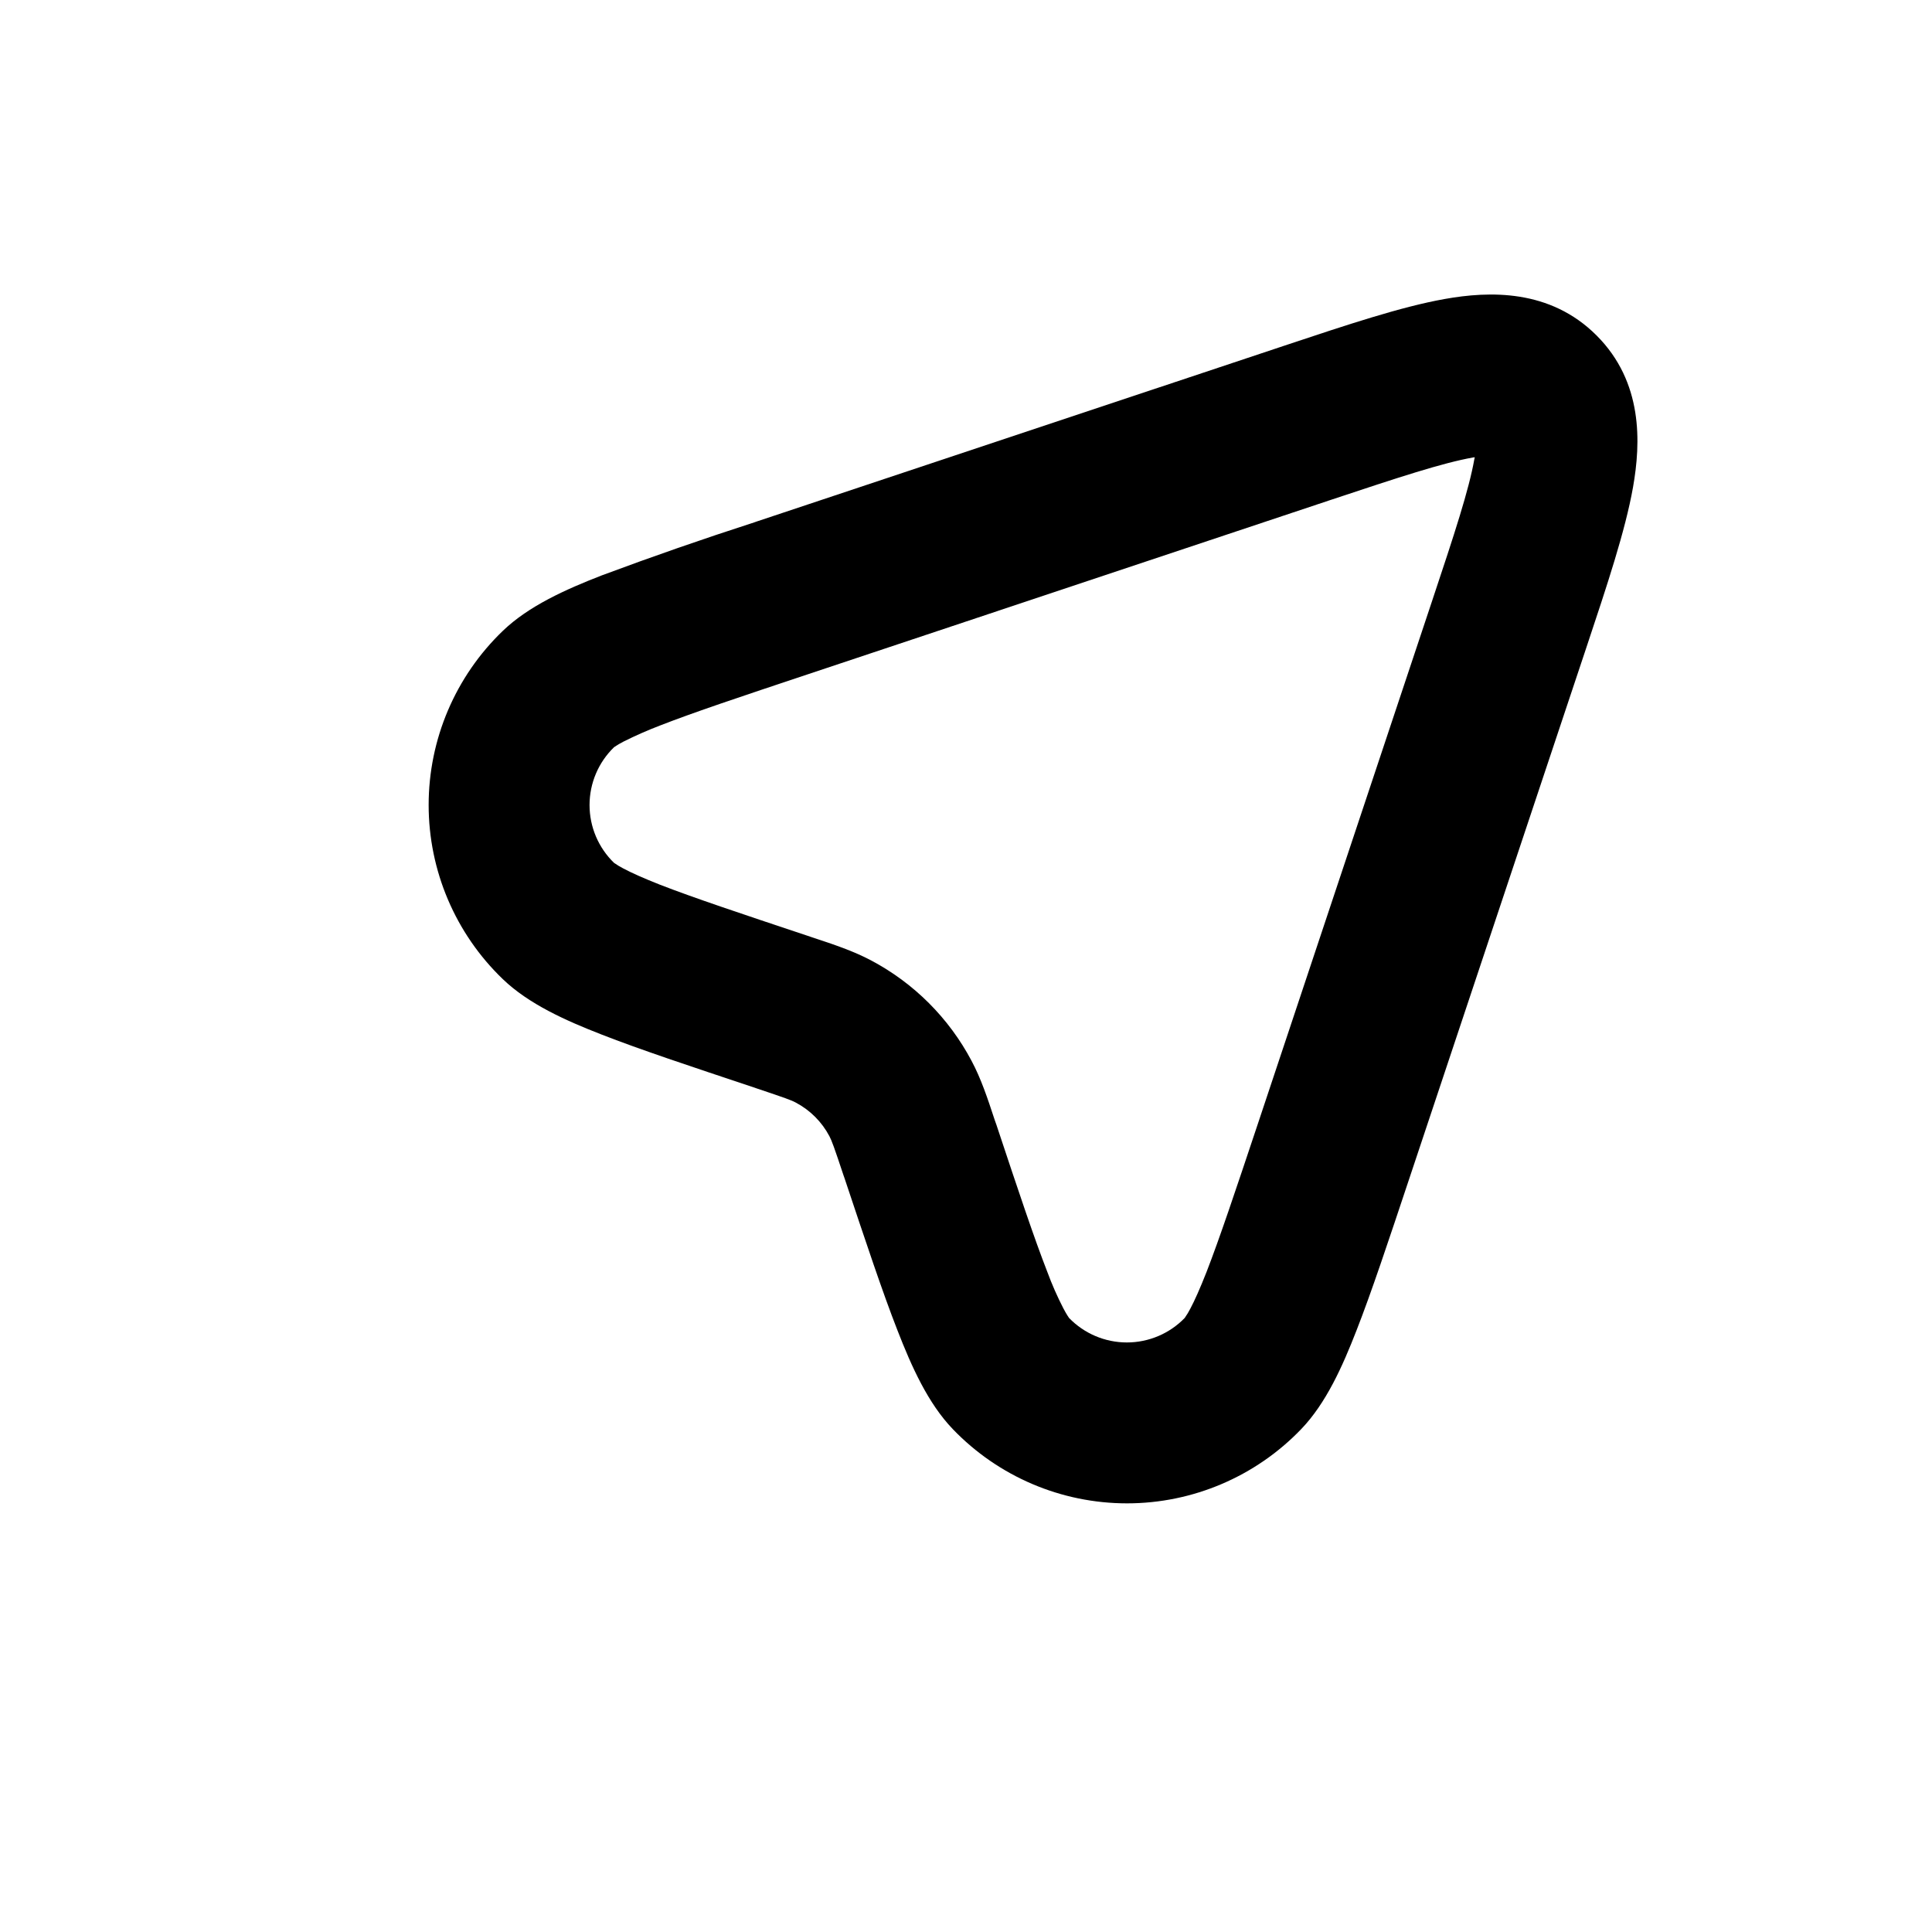
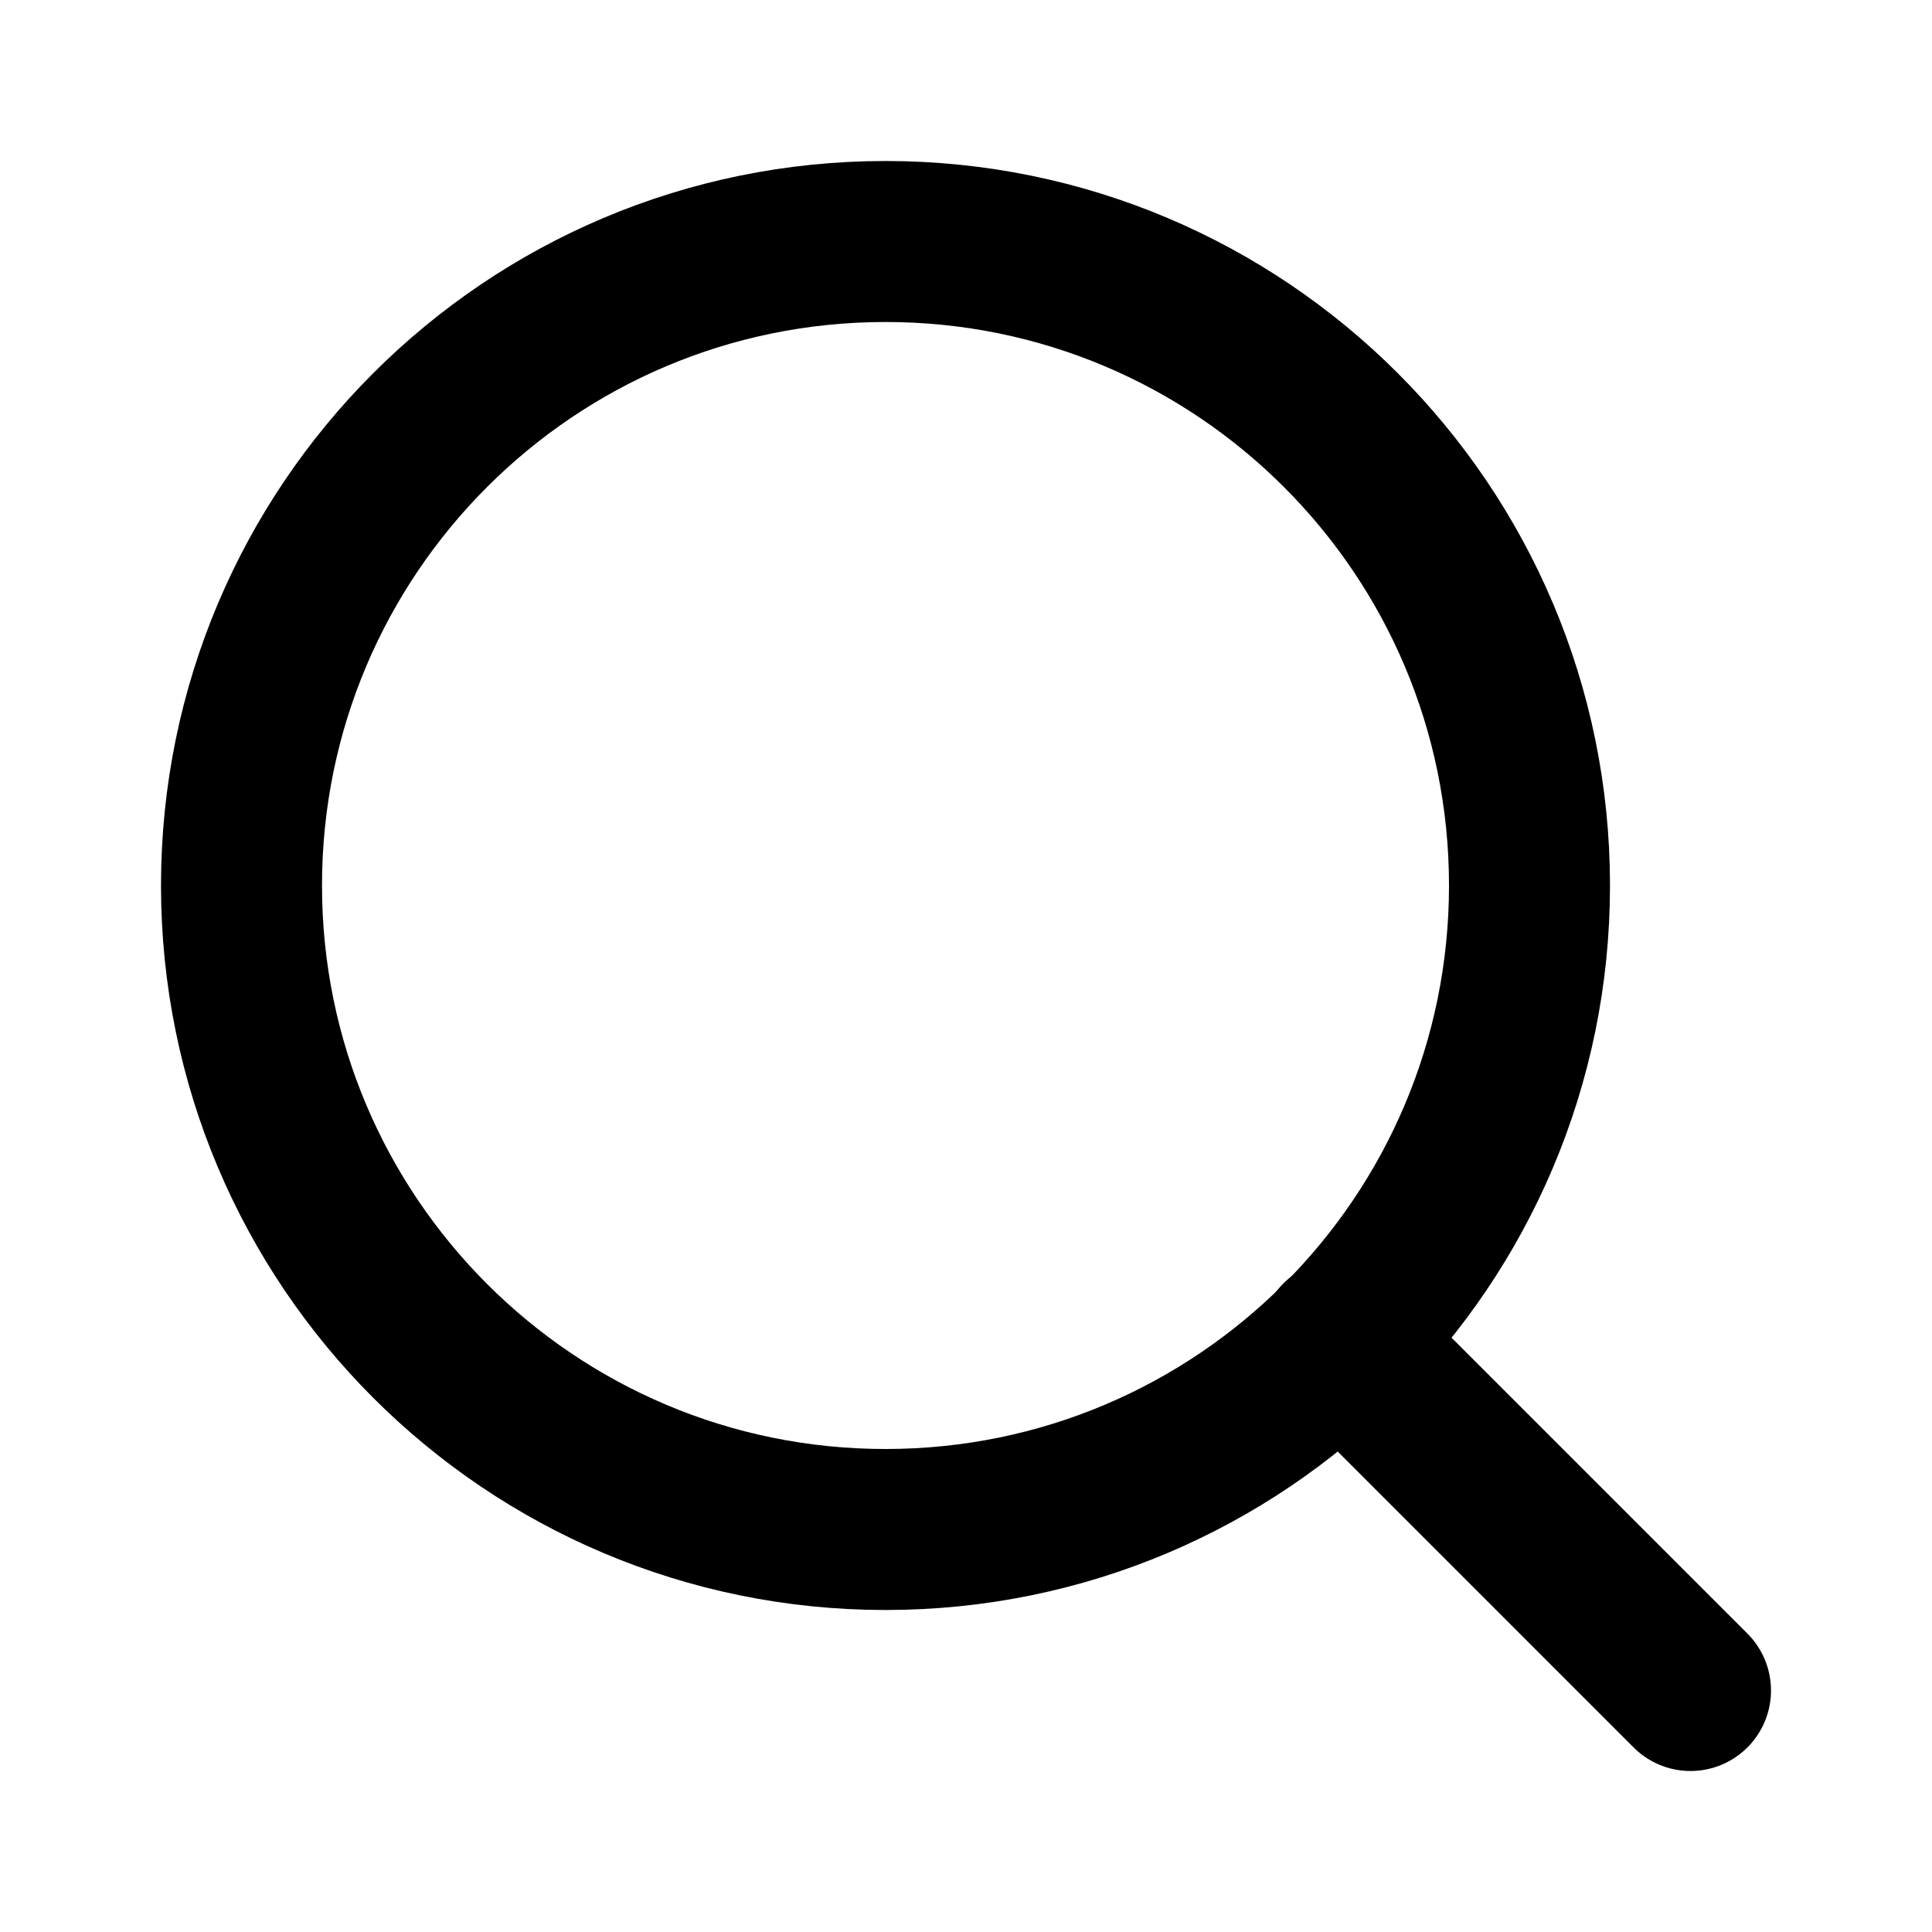
- <svg xmlns="http://www.w3.org/2000/svg" width="1em" height="1em" viewBox="0 0 24 24">
-   <path fill="currentColor" fill-rule="evenodd" d="M18.298 5.683c-.38.068-.916.244-1.776.53L10.03 8.378c-.828.276-1.412.471-1.832.635a5 5 0 0 0-.452.199c-.086.045-.116.07-.118.07a1 1 0 0 0 0 1.437a1 1 0 0 0 .118.071c.1.053.245.118.452.2c.42.163 1.004.358 1.832.634l.056.019c.273.09.513.17.734.287a3 3 0 0 1 1.25 1.25c.117.22.197.46.287.734l.02.056c.275.828.47 1.412.634 1.832a4 4 0 0 0 .199.452c.045.086.07.116.07.118a1 1 0 0 0 1.437 0a1 1 0 0 0 .071-.118c.053-.1.118-.245.2-.453c.163-.42.358-1.003.634-1.83l2.163-6.491c.287-.86.463-1.398.53-1.777l.005-.023zm.259-.023l-.01-.001zm-.216-.208l-.001-.009zm-.393-1.738c.55-.098 1.305-.127 1.885.453s.55 1.334.453 1.885c-.096.542-.323 1.221-.578 1.987l-.024.072l-2.164 6.49l-.01.03c-.264.792-.474 1.424-.659 1.896c-.173.445-.378.905-.688 1.227a3 3 0 0 1-4.326 0c-.31-.322-.515-.782-.688-1.227c-.185-.472-.395-1.104-.66-1.897l-.01-.028c-.12-.361-.147-.433-.176-.488a1 1 0 0 0-.417-.417c-.055-.03-.127-.056-.488-.177l-.028-.01c-.793-.264-1.425-.474-1.898-.659c-.444-.173-.904-.378-1.226-.688a3 3 0 0 1 0-4.326c.322-.31.782-.515 1.226-.688a45 45 0 0 1 1.898-.66l.028-.01l6.491-2.163l.072-.024c.766-.255 1.445-.482 1.987-.578" clip-rule="evenodd" />
+ <svg xmlns="http://www.w3.org/2000/svg" width="20" height="20" viewBox="0 0 24 24" fill="none" stroke="currentColor" stroke-width="2" stroke-linecap="round" stroke-linejoin="round">
+   <circle cx="11" cy="11" r="8" />
+   <line x1="21" y1="21" x2="16.65" y2="16.65" />
</svg>
